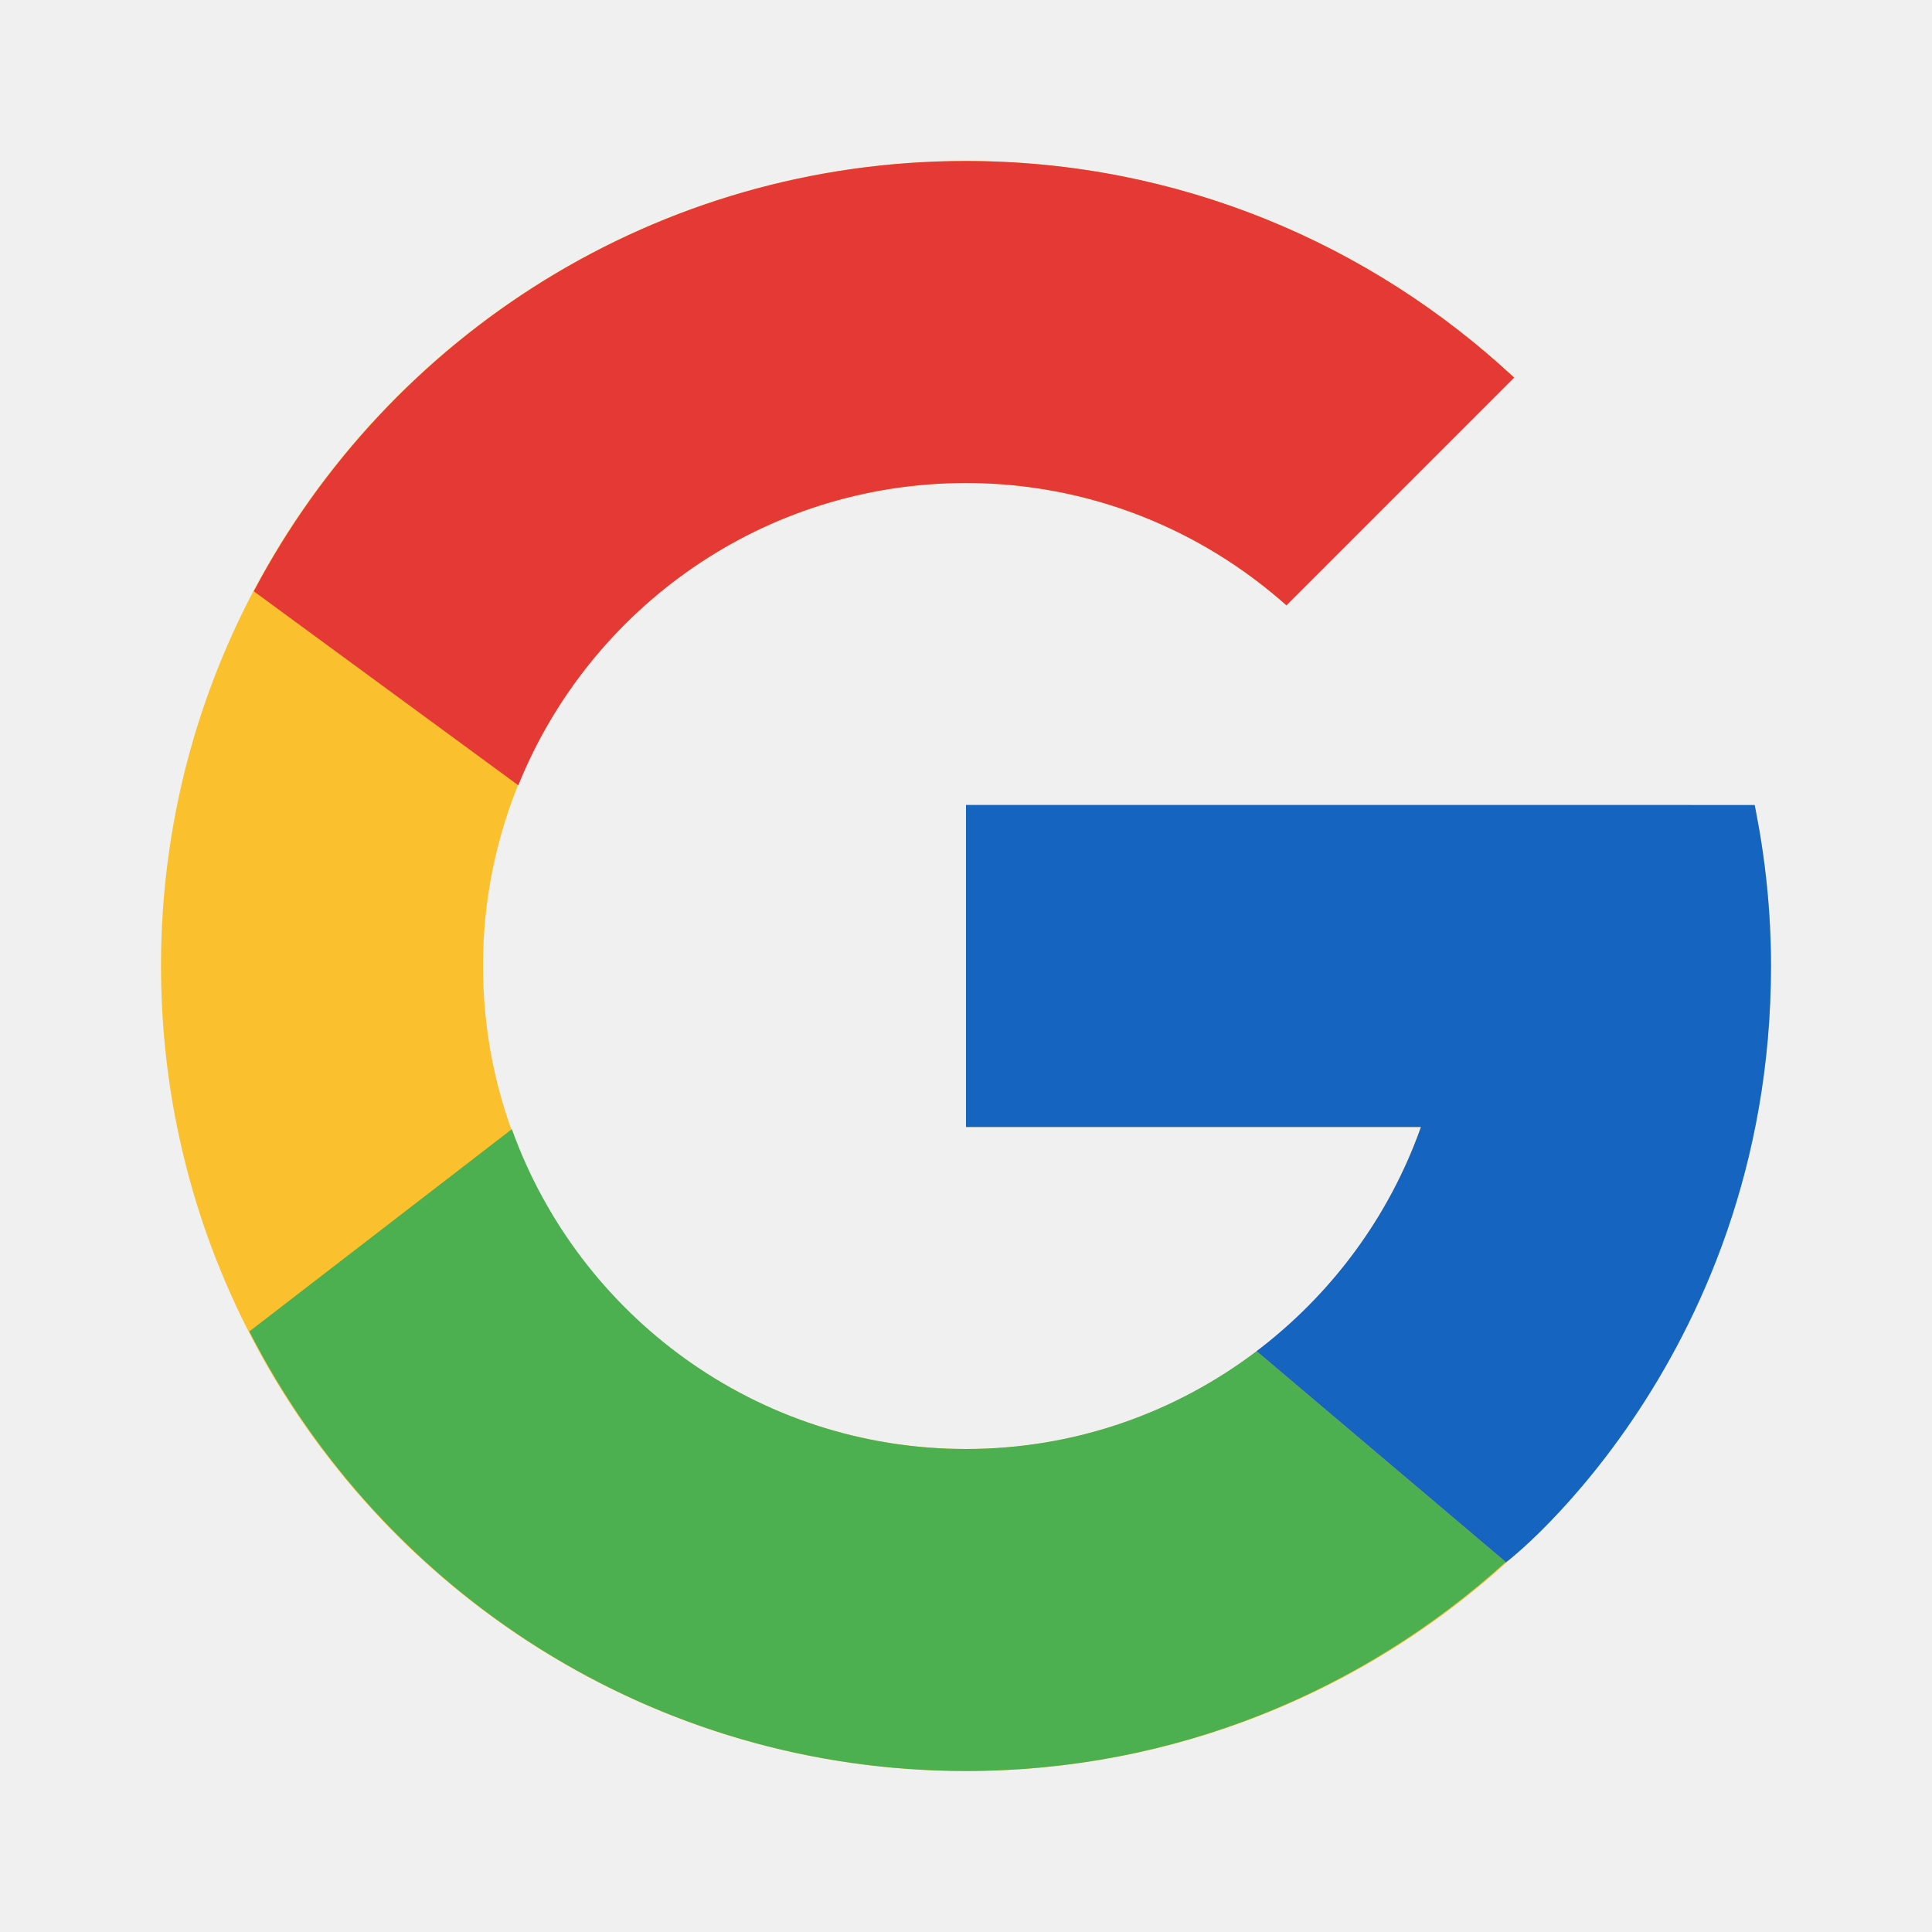
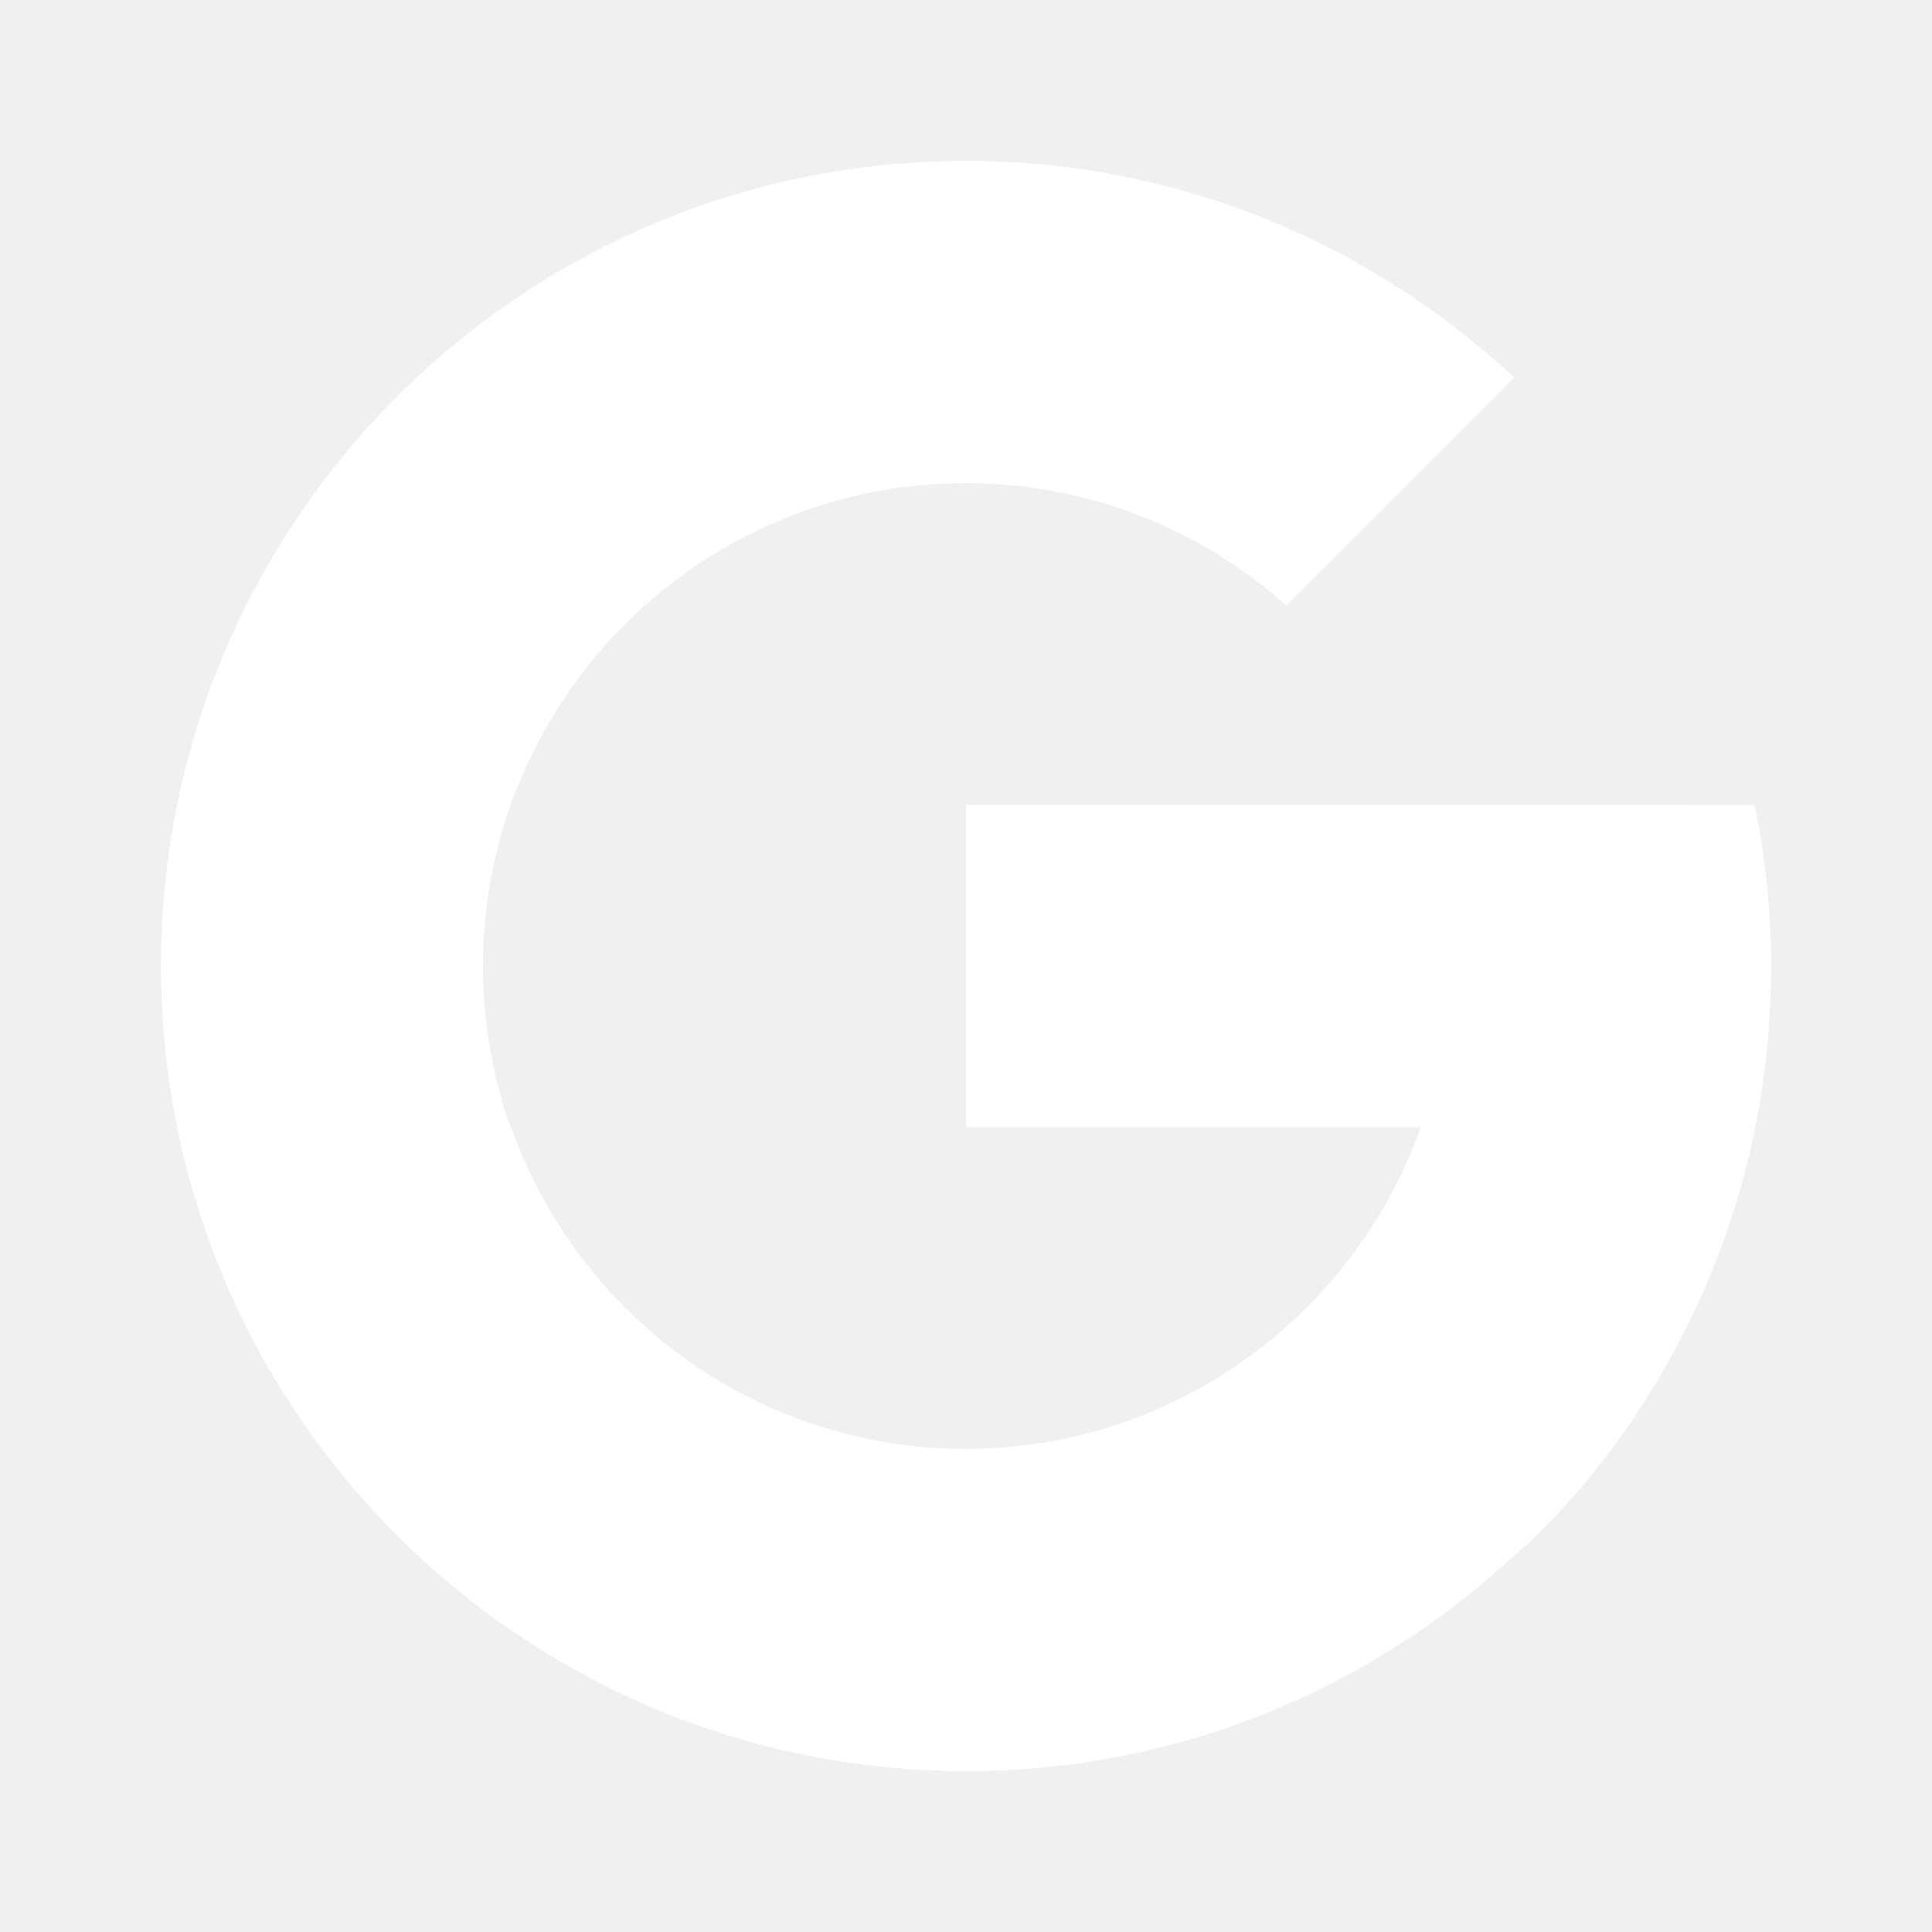
<svg xmlns="http://www.w3.org/2000/svg" viewBox="0 0 48 48" width="240px" height="240px">
-   <path fill="#fbc02d" d="M43.611,20.083H42V20H24v8h11.303c-1.649,4.657-6.08,8-11.303,8c-6.627,0-12-5.373-12-12 s5.373-12,12-12c3.059,0,5.842,1.154,7.961,3.039l5.657-5.657C34.046,6.053,29.268,4,24,4C12.955,4,4,12.955,4,24s8.955,20,20,20 s20-8.955,20-20C44,22.659,43.862,21.35,43.611,20.083z" />
-   <path fill="#e53935" d="M6.306,14.691l6.571,4.819C14.655,15.108,18.961,12,24,12c3.059,0,5.842,1.154,7.961,3.039 l5.657-5.657C34.046,6.053,29.268,4,24,4C16.318,4,9.656,8.337,6.306,14.691z" />
-   <path fill="#4caf50" d="M24,44c5.166,0,9.86-1.977,13.409-5.192l-6.19-5.238C29.211,35.091,26.715,36,24,36 c-5.202,0-9.619-3.317-11.283-7.946l-6.522,5.025C9.505,39.556,16.227,44,24,44z" />
-   <path fill="#1565c0" d="M43.611,20.083L43.595,20L42,20H24v8h11.303c-0.792,2.237-2.231,4.166-4.087,5.571 c0.001-0.001,0.002-0.001,0.003-0.002l6.19,5.238C36.971,39.205,44,34,44,24C44,22.659,43.862,21.35,43.611,20.083z" />
+   <path fill="#fff" d="M43.611,20.083H42V20H24v8h11.303c-1.649,4.657-6.08,8-11.303,8c-6.627,0-12-5.373-12-12 s5.373-12,12-12c3.059,0,5.842,1.154,7.961,3.039l5.657-5.657C34.046,6.053,29.268,4,24,4C12.955,4,4,12.955,4,24s8.955,20,20,20 s20-8.955,20-20C44,22.659,43.862,21.35,43.611,20.083z" />
+   <path fill="#fff" d="M6.306,14.691l6.571,4.819C14.655,15.108,18.961,12,24,12c3.059,0,5.842,1.154,7.961,3.039 l5.657-5.657C34.046,6.053,29.268,4,24,4C16.318,4,9.656,8.337,6.306,14.691z" />
+   <path fill="#fff" d="M24,44c5.166,0,9.86-1.977,13.409-5.192l-6.19-5.238C29.211,35.091,26.715,36,24,36 c-5.202,0-9.619-3.317-11.283-7.946l-6.522,5.025C9.505,39.556,16.227,44,24,44z" />
+   <path fill="#fff" d="M43.611,20.083L43.595,20L42,20H24v8h11.303c-0.792,2.237-2.231,4.166-4.087,5.571 c0.001-0.001,0.002-0.001,0.003-0.002l6.19,5.238C36.971,39.205,44,34,44,24C44,22.659,43.862,21.35,43.611,20.083z" />
</svg>
